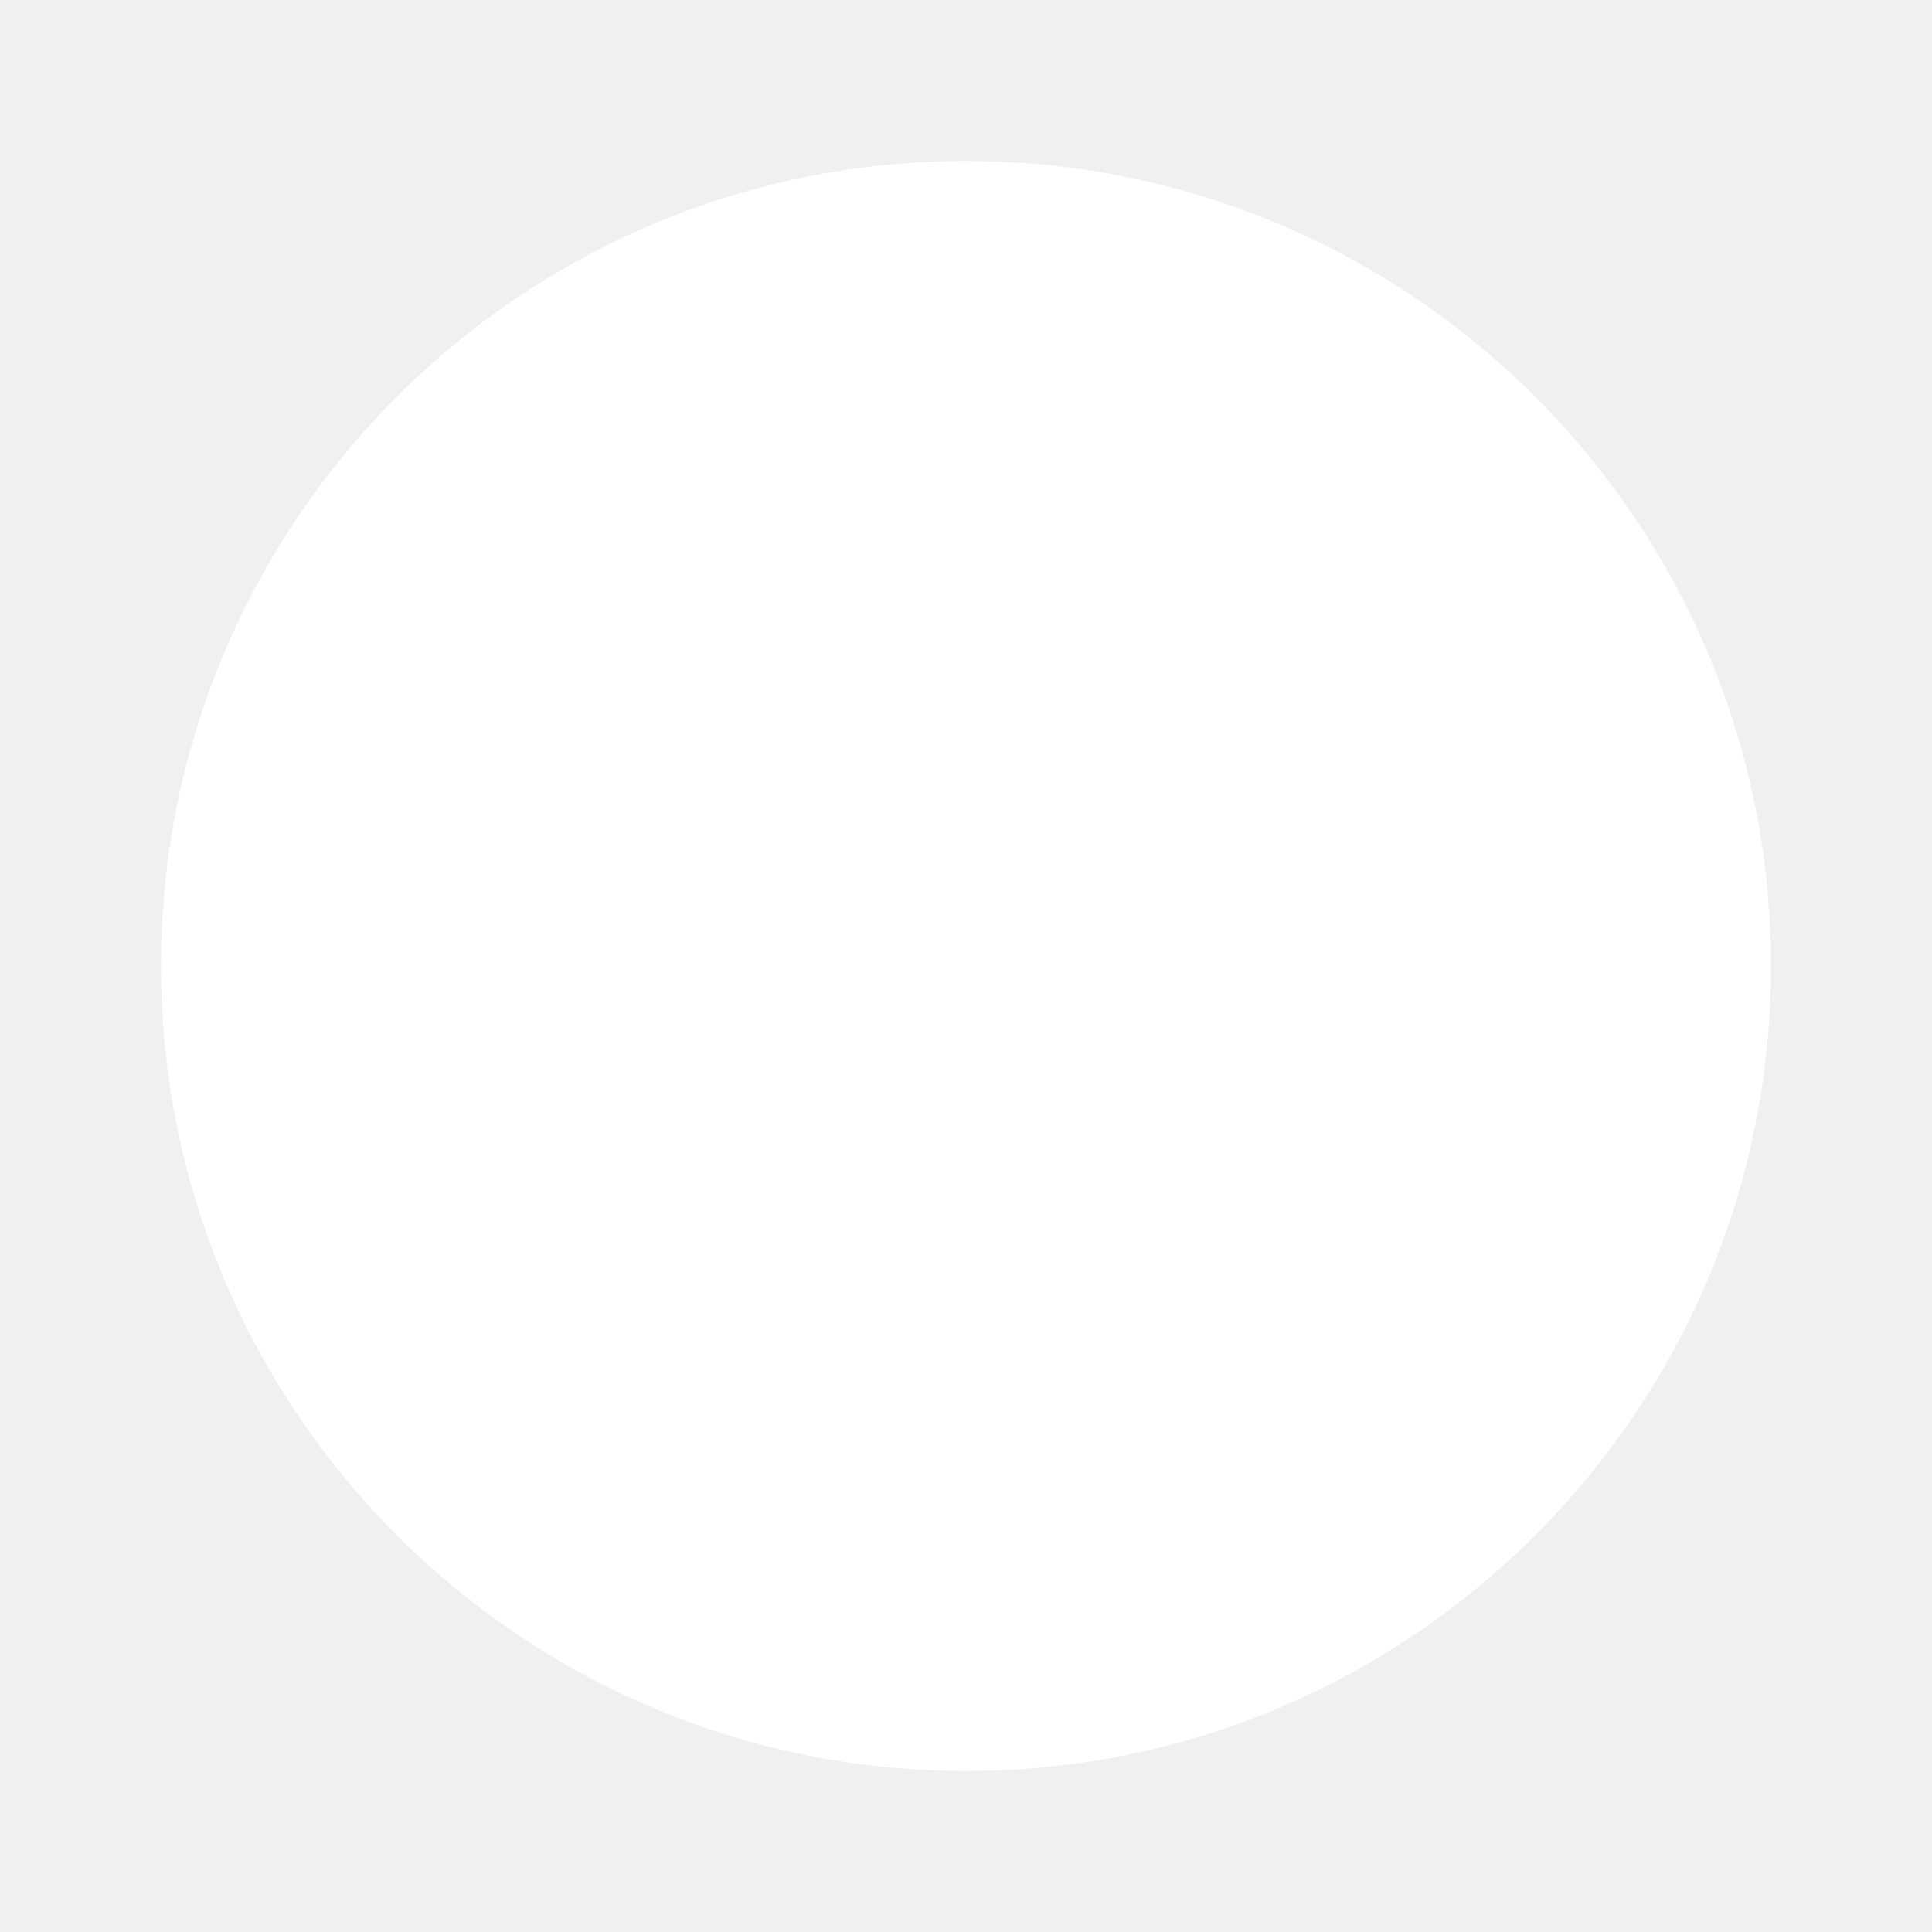
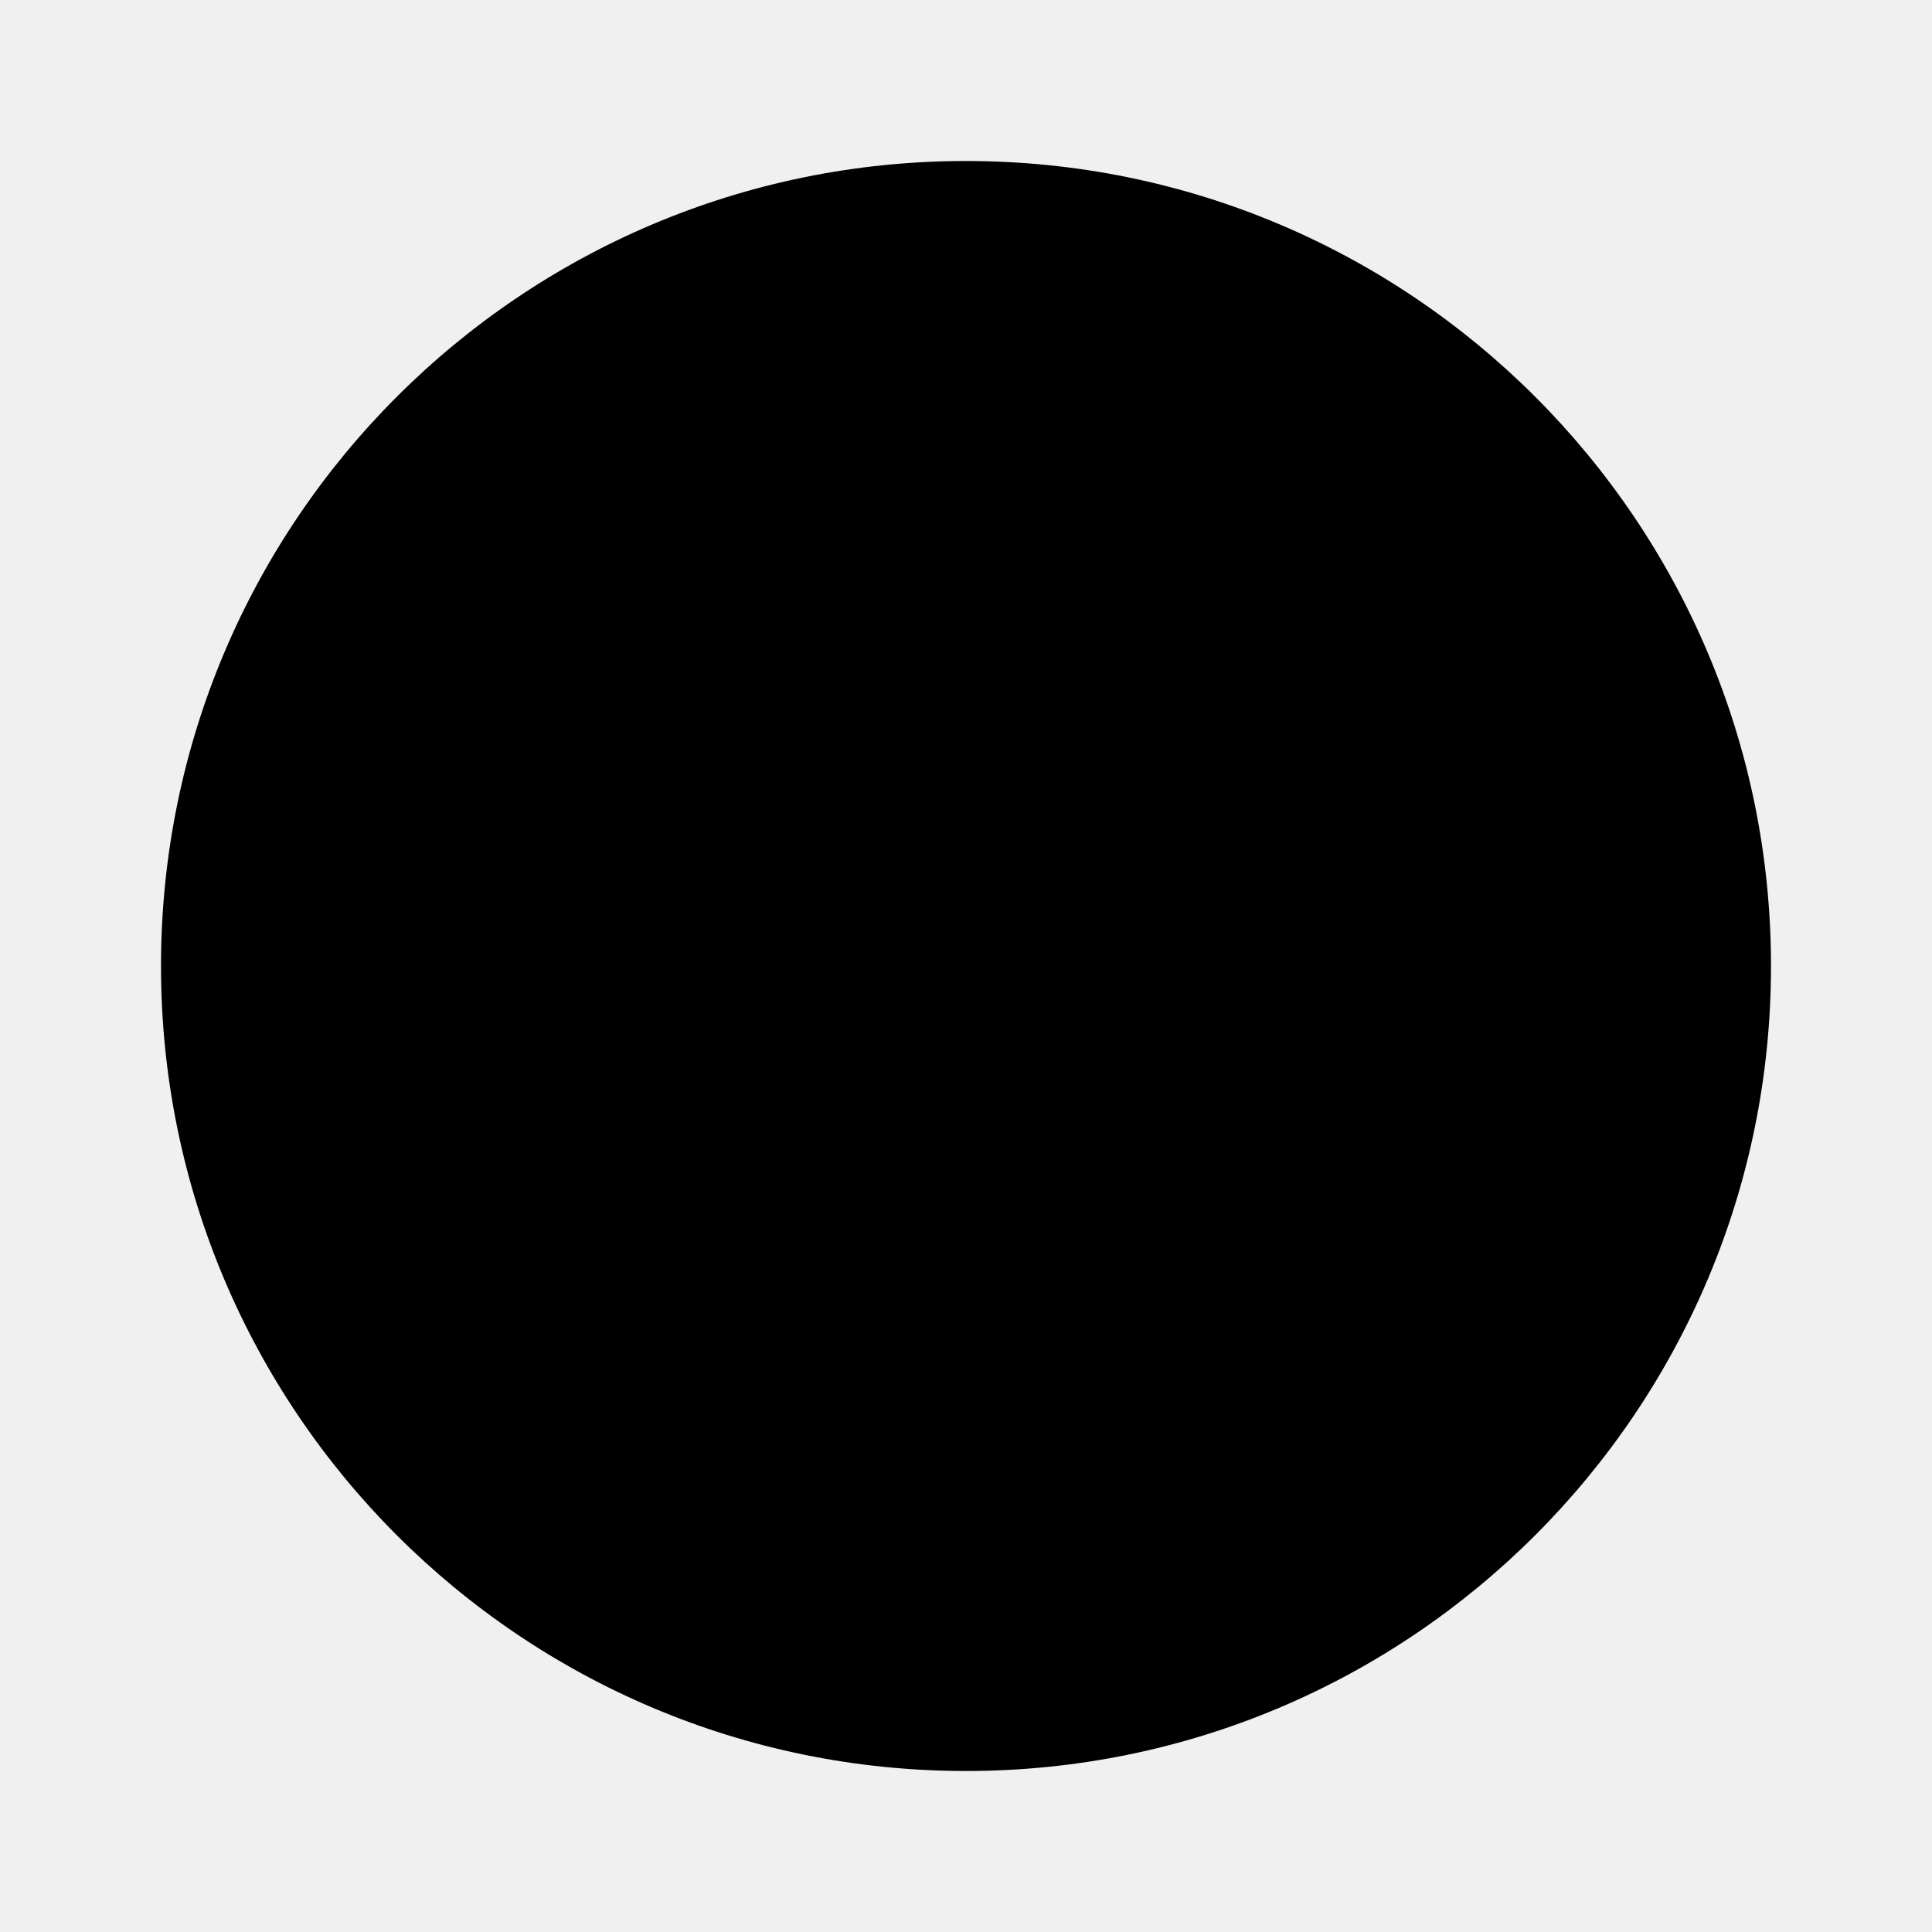
- <svg xmlns="http://www.w3.org/2000/svg" width="100%" height="100%" viewBox="0 0 24 24" fill="white">
+ <svg xmlns="http://www.w3.org/2000/svg" width="100%" height="100%" viewBox="0 0 24 24" fill="currentColor">
  <circle cx="12" cy="12" r="10" stroke-width="2" stroke-linecap="round" />
-   <line x1="6" y1="6" x2="18" y2="18" stroke-width="1.5" stroke-linecap="square" />
-   <line x1="18" y1="6" x2="6" y2="18" stroke-width="1.5" stroke-linecap="square" />
+   <line x1="7" y1="7" x2="17" y2="16" stroke-width="1.5" stroke-linecap="butt" />
+   <line x1="17" y1="7" x2="7" y2="16" stroke-width="1.5" stroke-linecap="butt" />
</svg>
